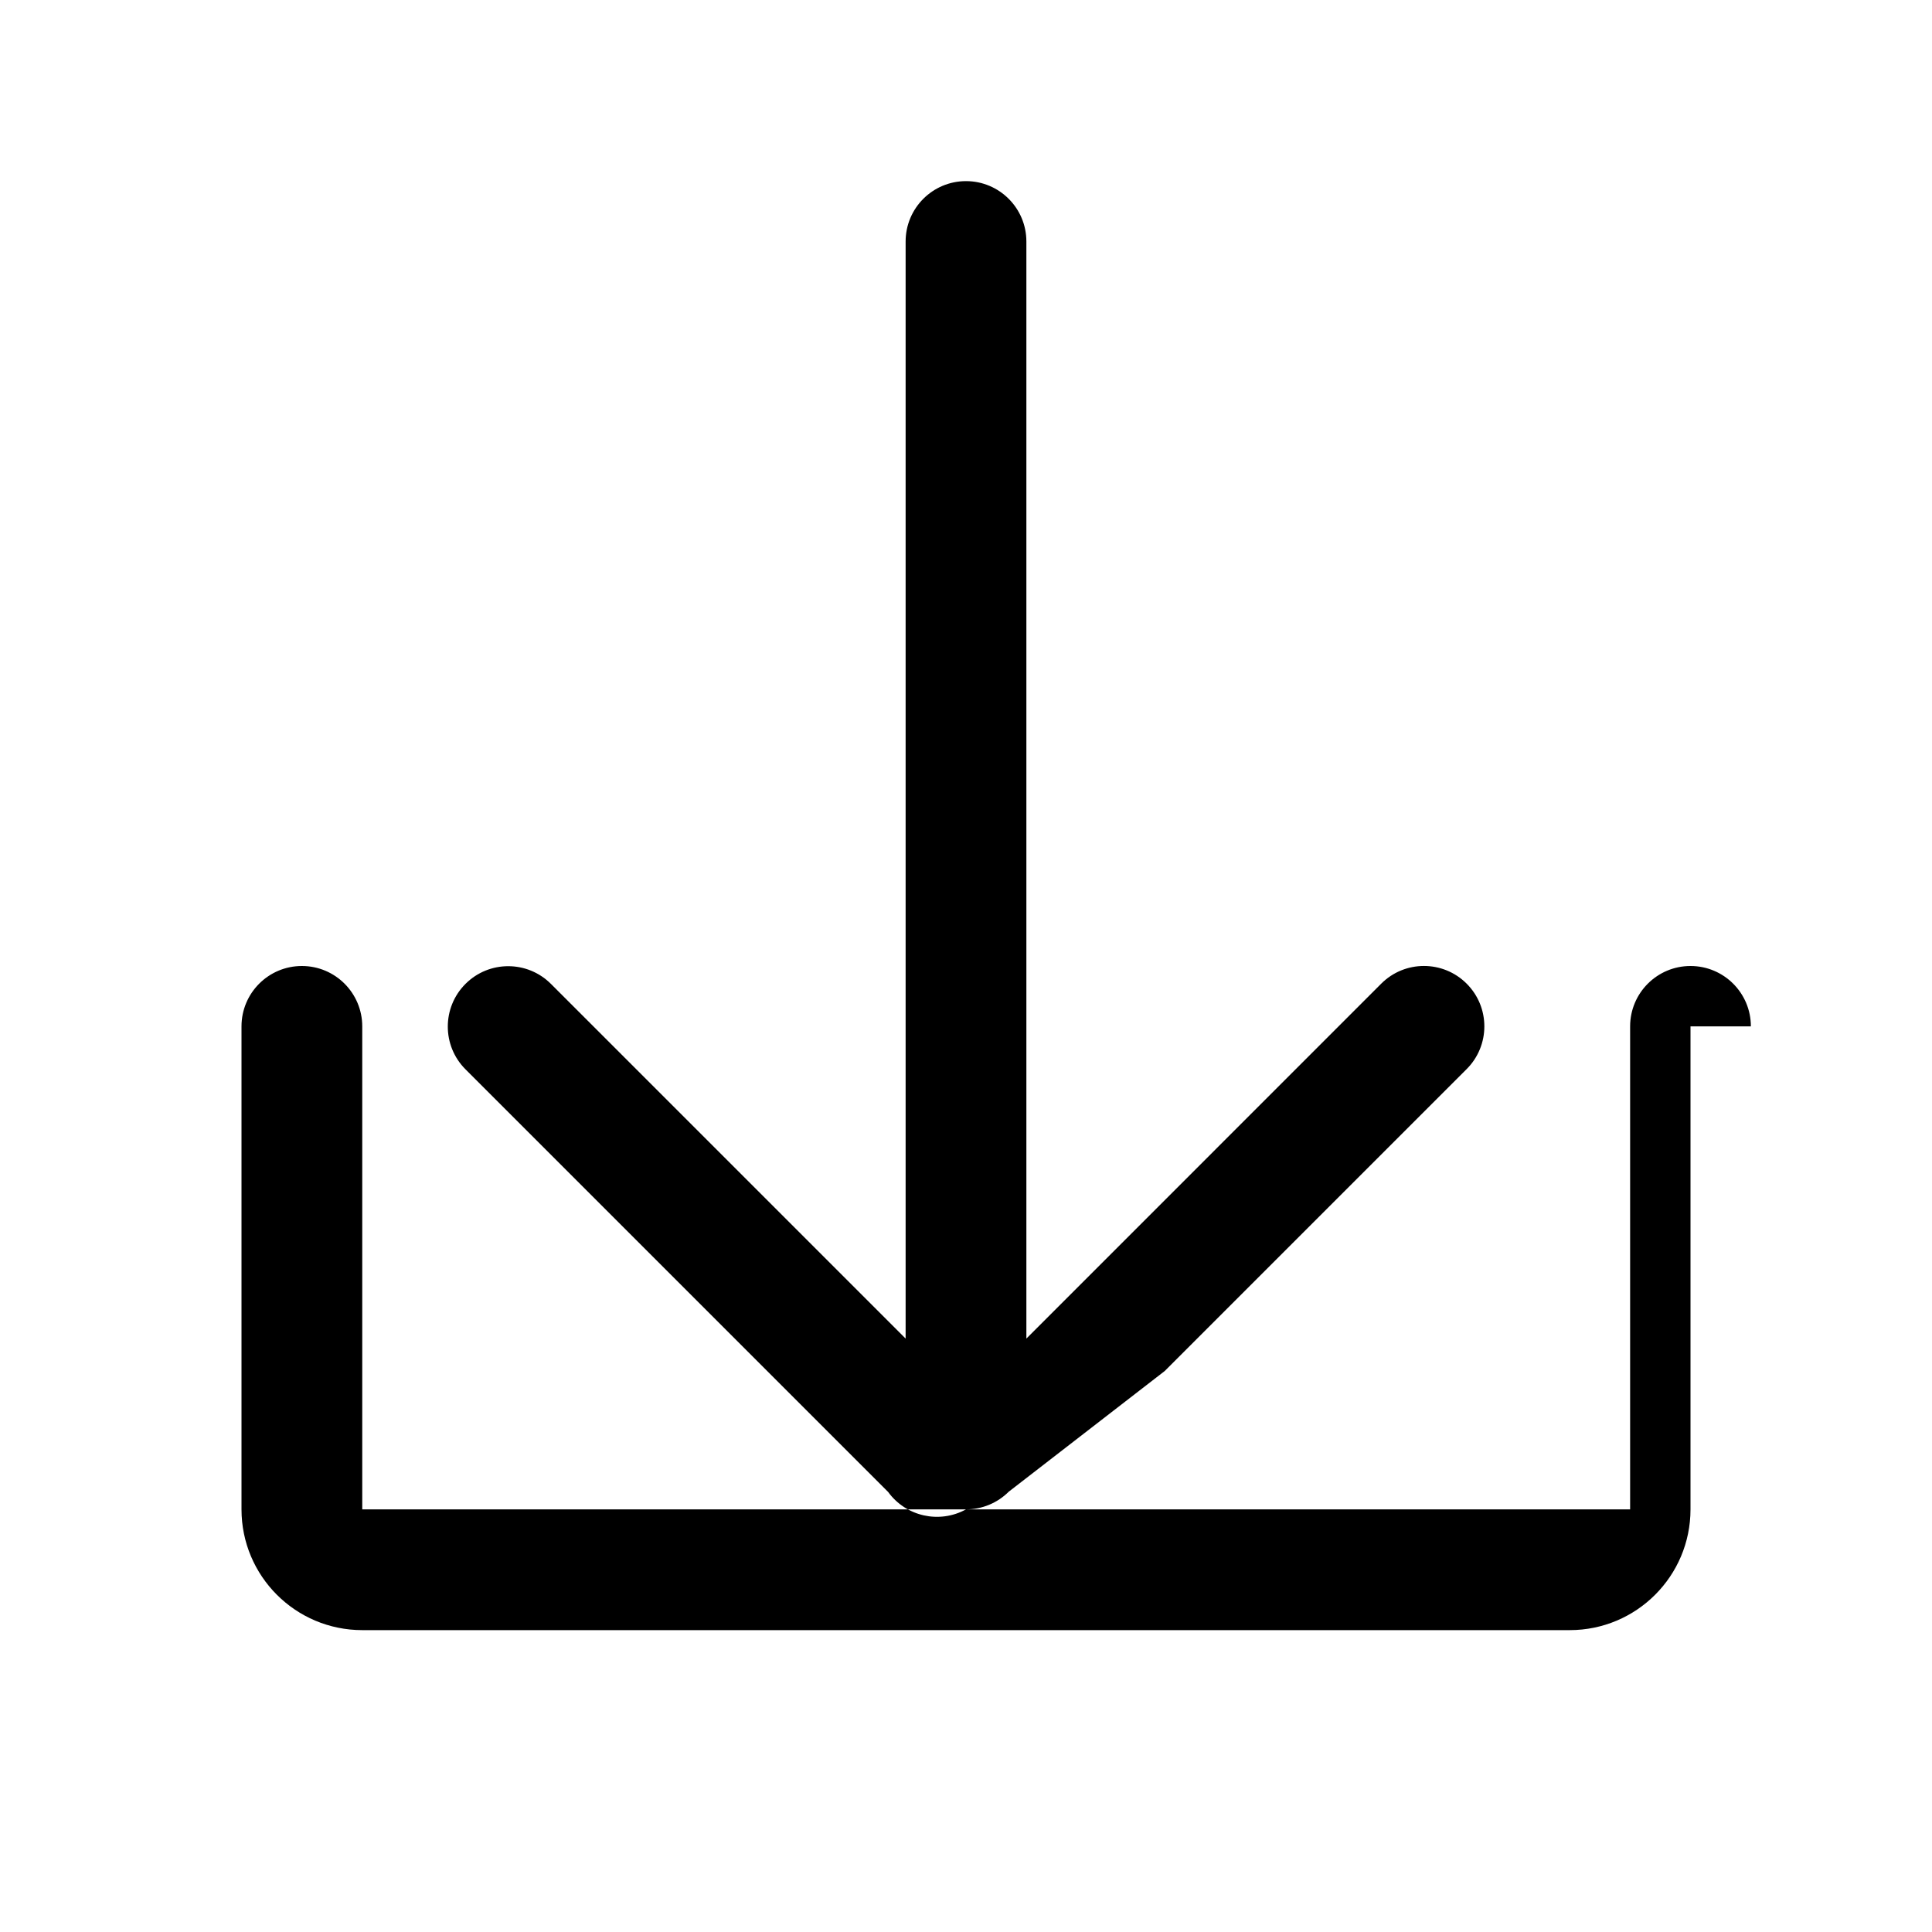
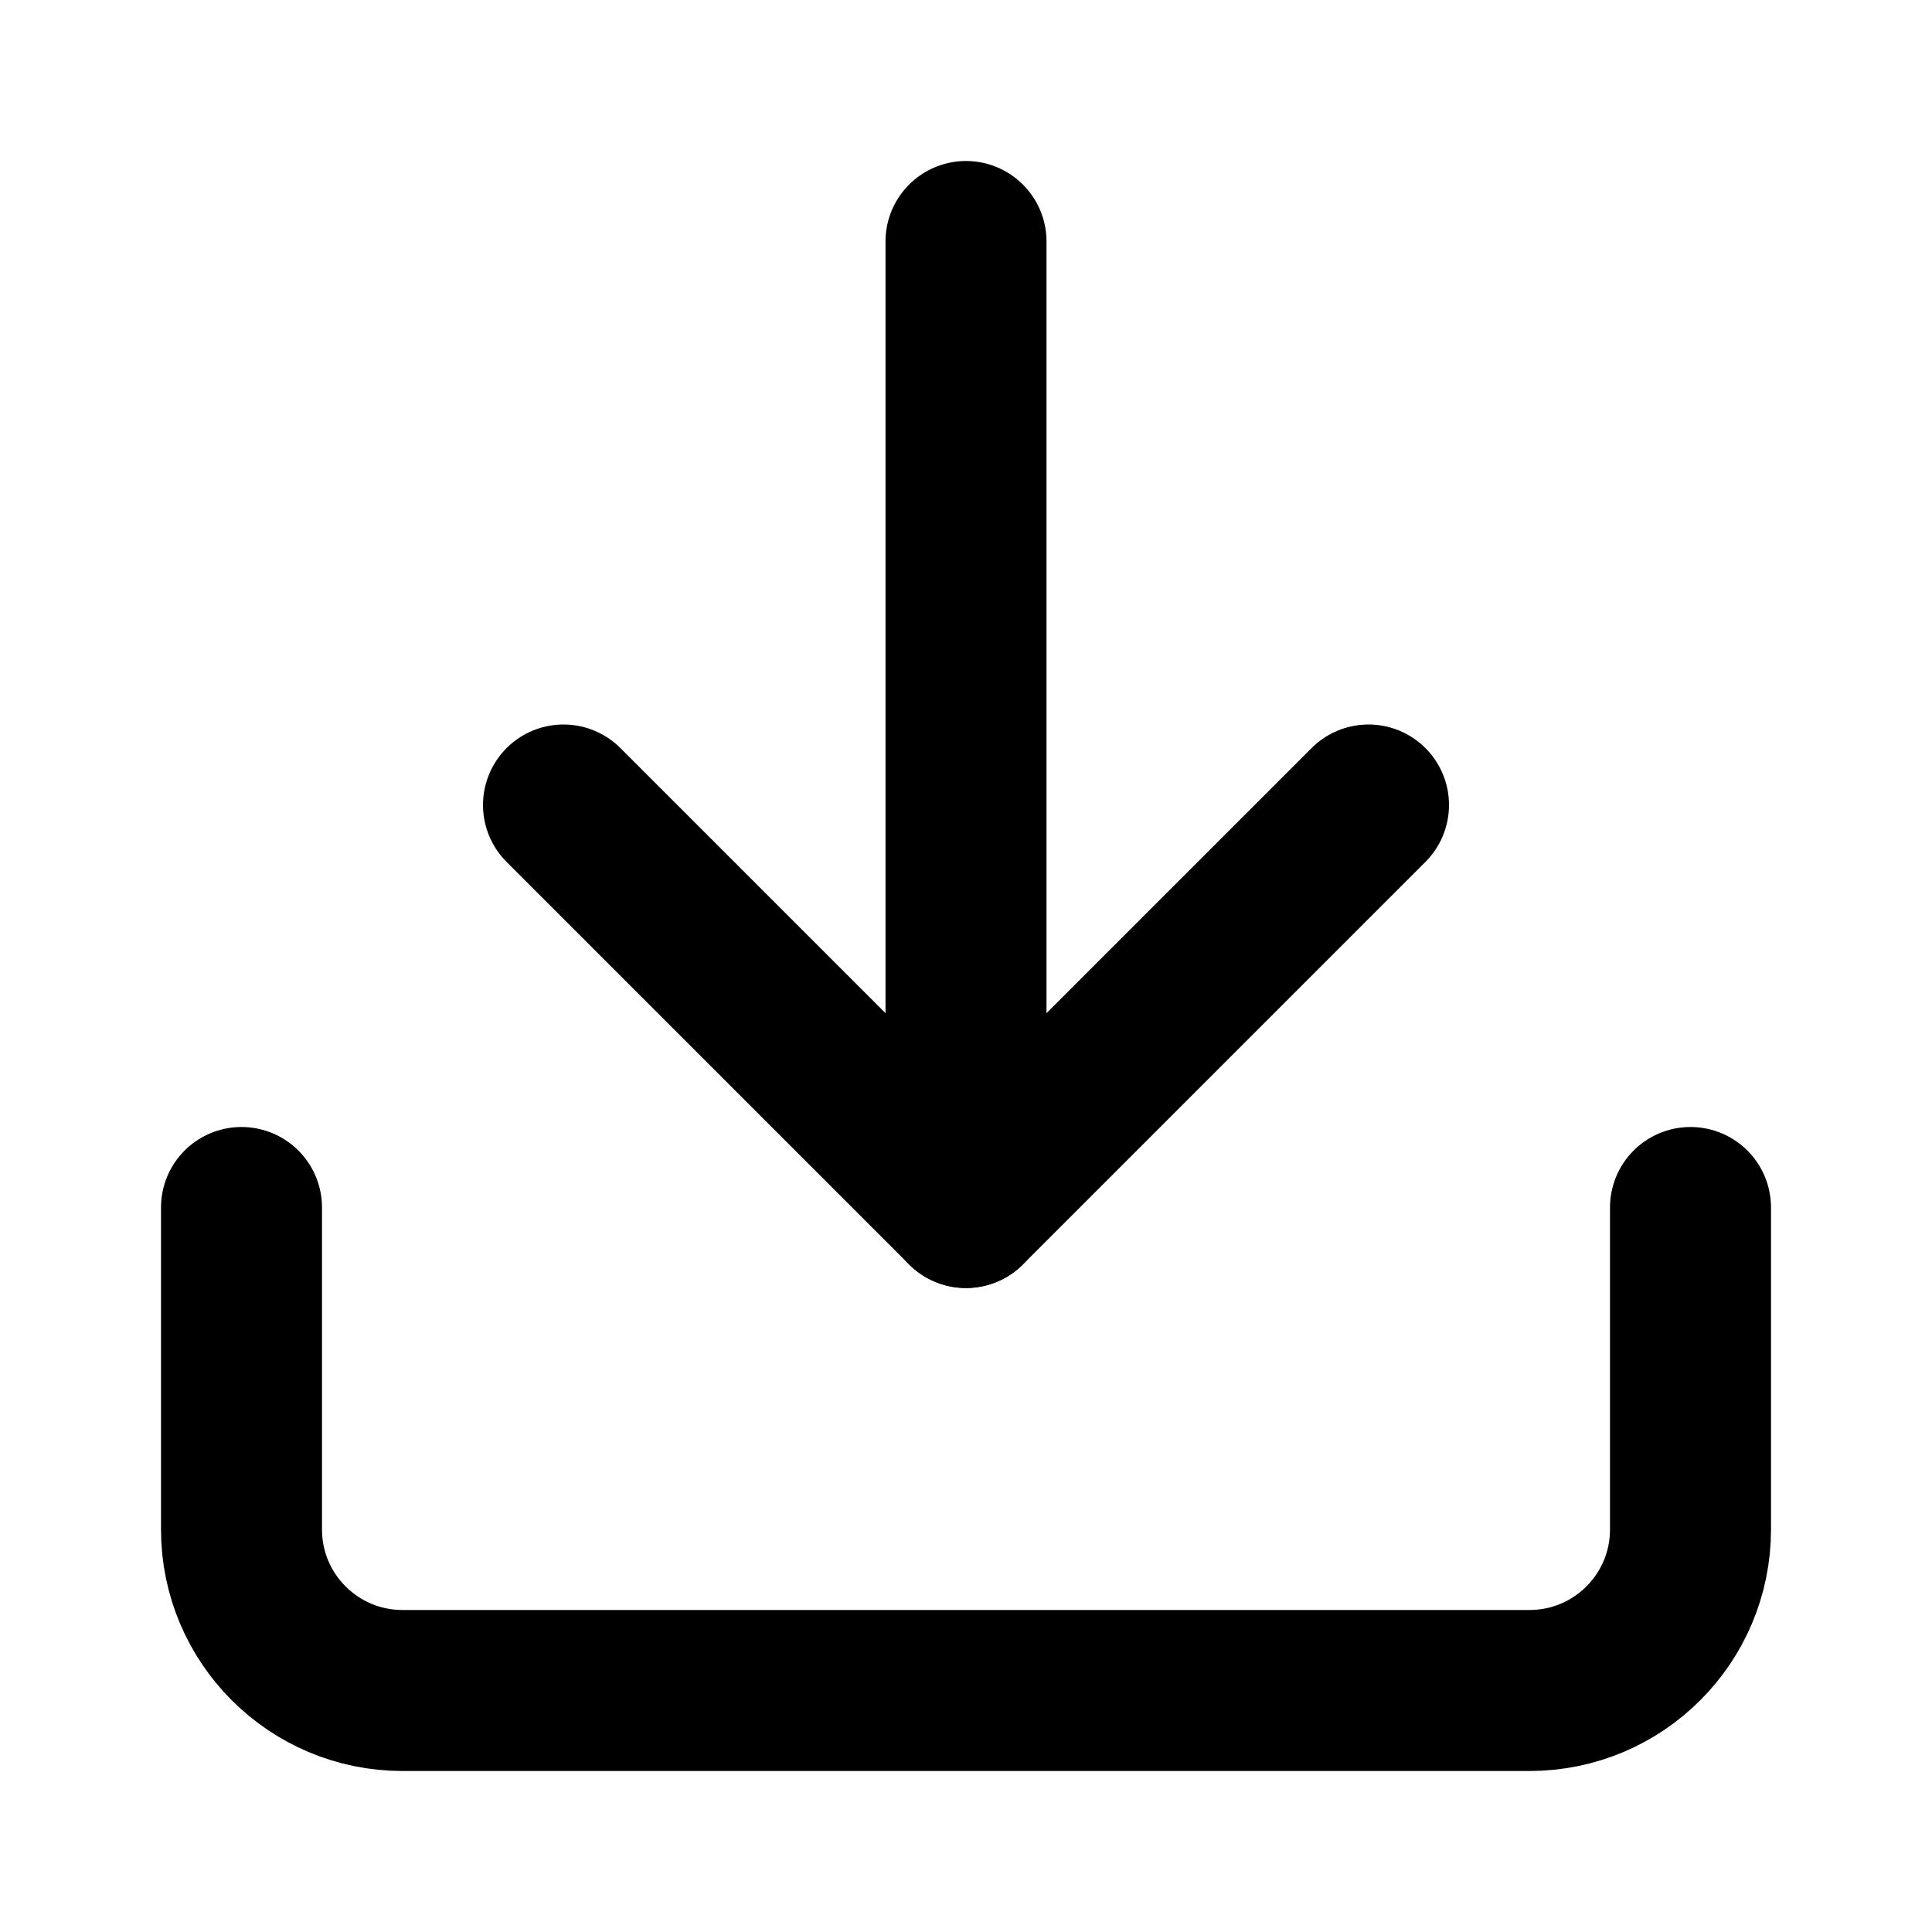
- <svg xmlns="http://www.w3.org/2000/svg" viewBox="0 0 256 256" fill="currentColor">
-   <path d="M224,136v64a16,16,0,0,1-16,16H48a16,16,0,0,1-16-16V136a8,8,0,0,1,16,0v64H216V136a8,8,0,0,1,16,0Zm-69.66,45.66,40-40a8,8,0,0,0-11.32-11.32L136,177.37V32a8,8,0,0,0-16,0V177.37l-47-47a8,8,0,0,0-11.32,11.32l56,56A8,8,0,0,0,128,200a8,8,0,0,0,5.66-2.34Z" />
+ <svg xmlns="http://www.w3.org/2000/svg" viewBox="0 0 24 24" fill="none" stroke="currentColor" stroke-width="2" stroke-linecap="round" stroke-linejoin="round">
+   <path d="M21 15v4a2 2 0 0 1-2 2H5a2 2 0 0 1-2-2v-4" />
+   <polyline points="7 10 12 15 17 10" />
+   <line x1="12" x2="12" y1="15" y2="3" />
</svg>
